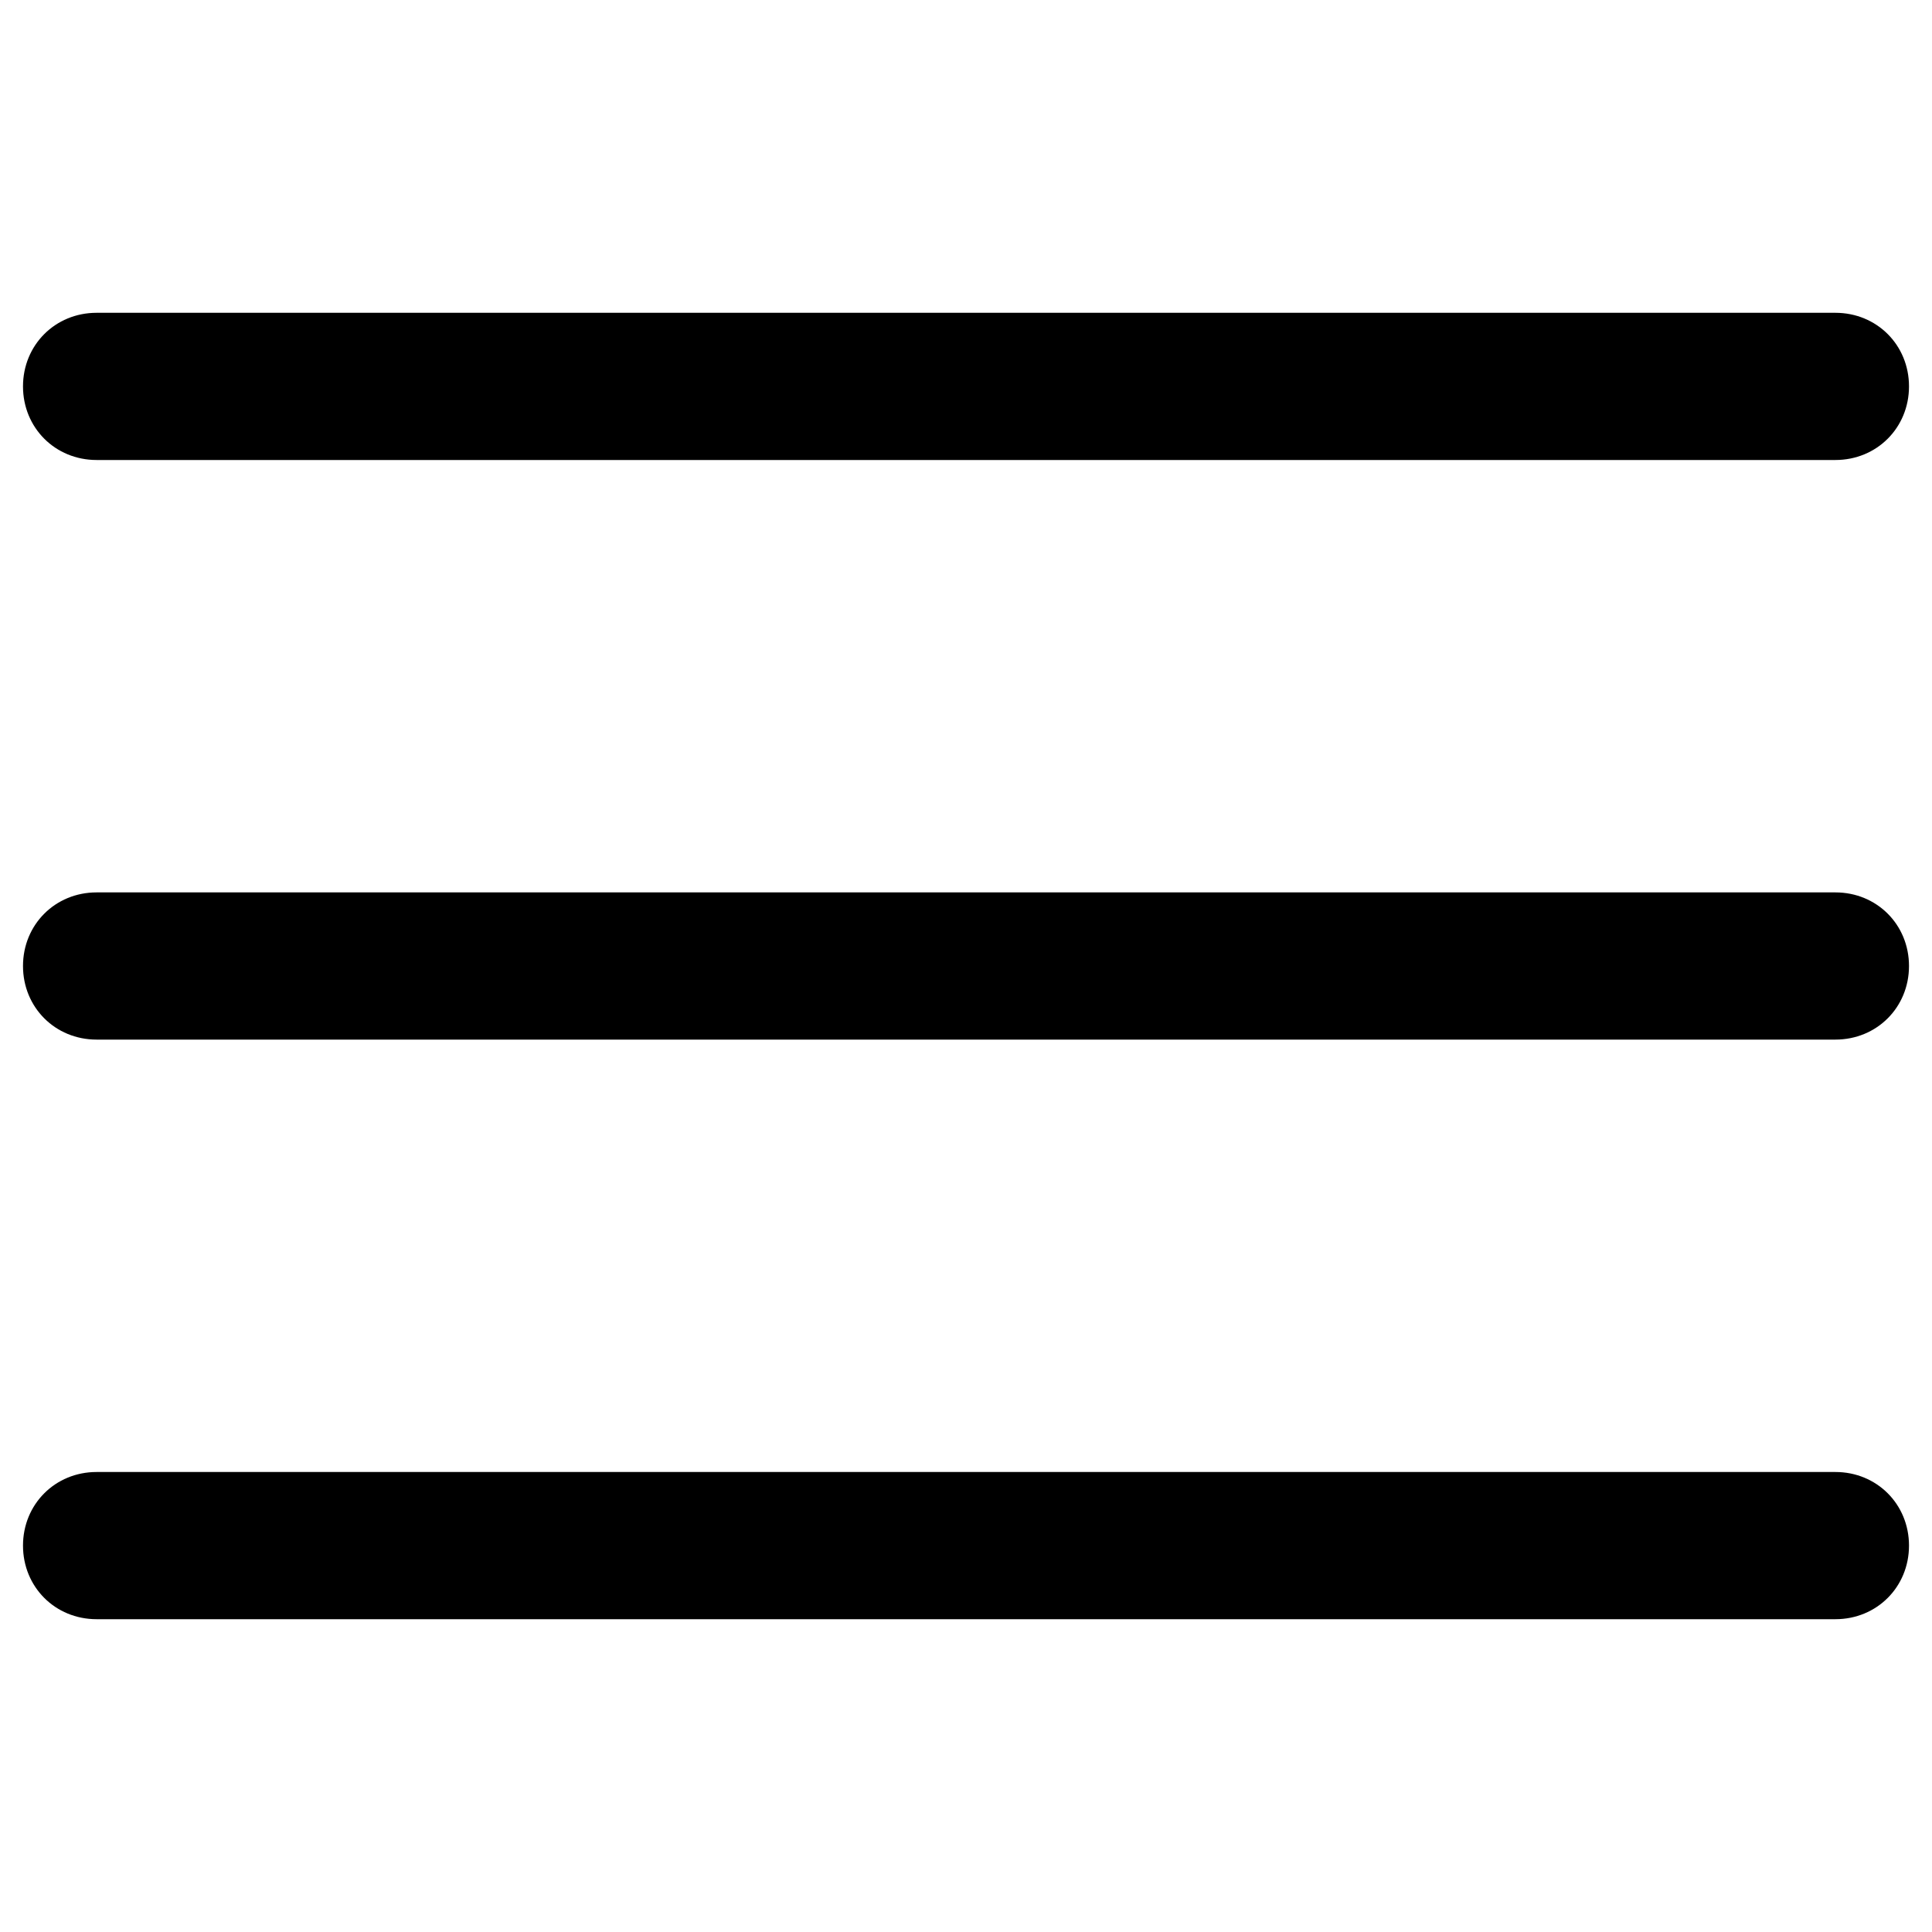
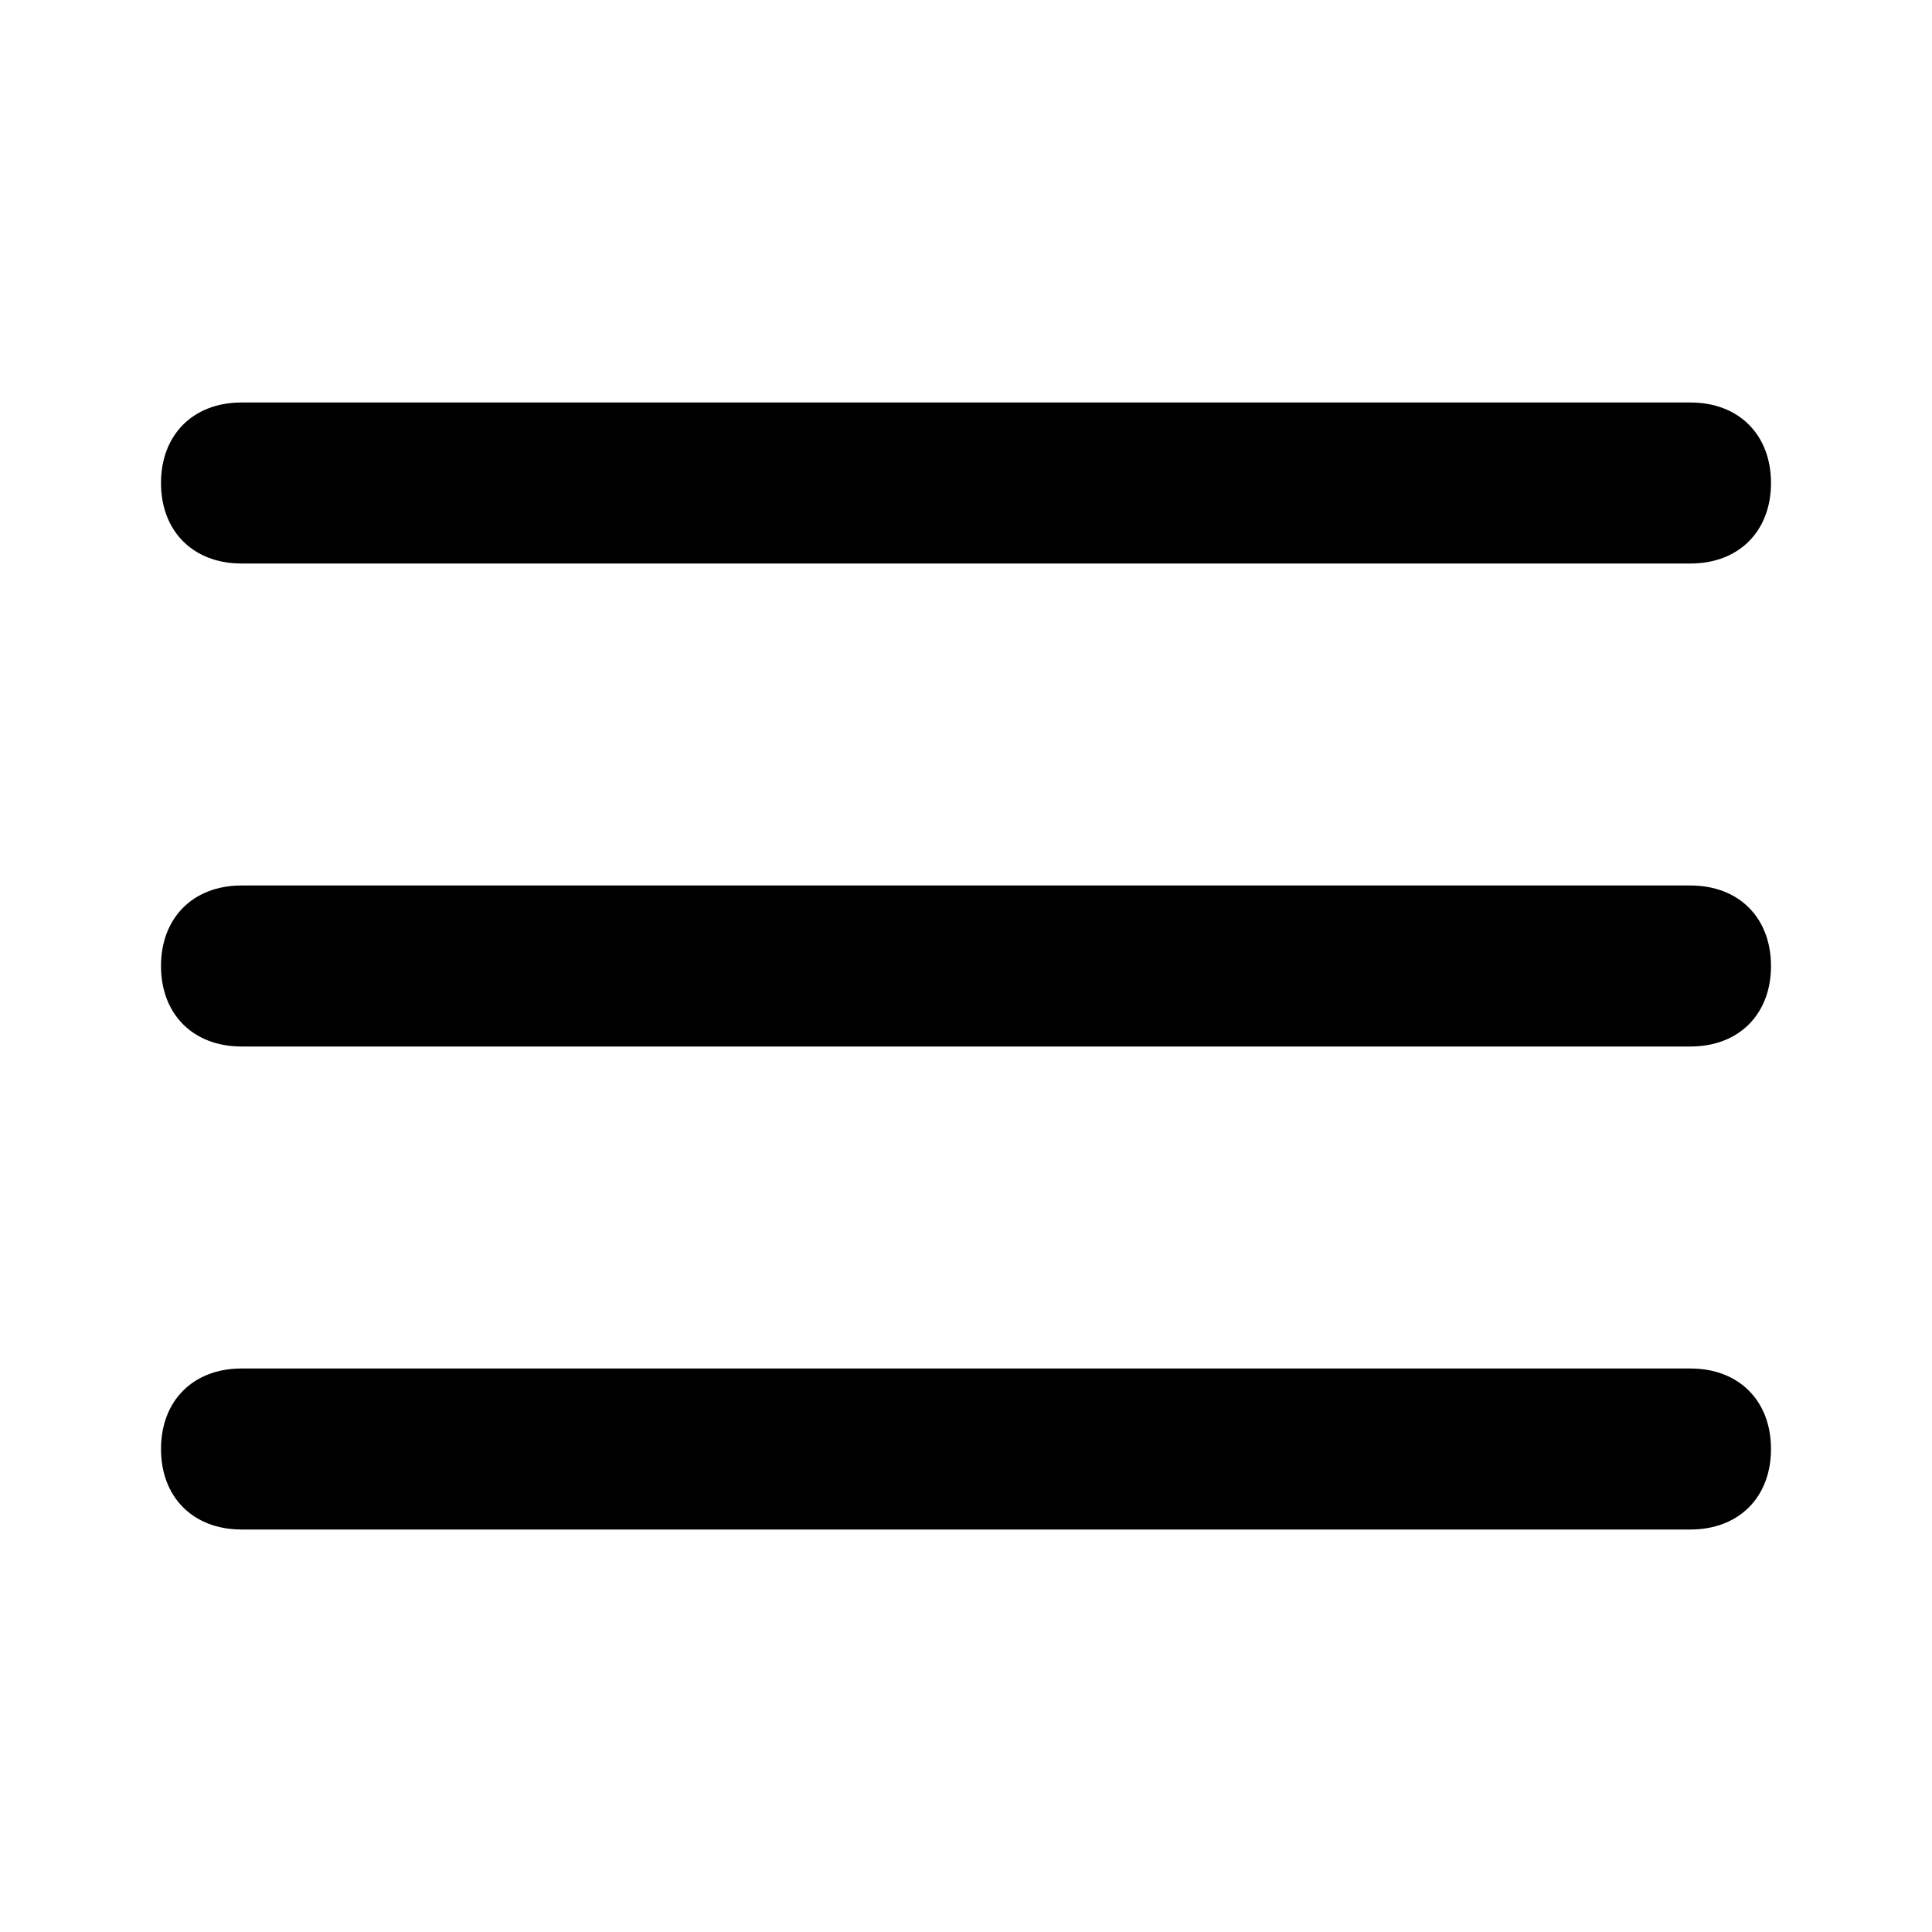
- <svg xmlns="http://www.w3.org/2000/svg" version="1.1" id="Calque_1" x="0px" y="0px" viewBox="0 0 42 42" style="enable-background:new 0 0 42 42;" xml:space="preserve">
-   <path d="M39.9,10H2.1c-0.9,0-1.6-0.7-1.6-1.6s0.7-1.6,1.6-1.6h37.8c0.9,0,1.6,0.7,1.6,1.6S40.8,10,39.9,10z" />
-   <path d="M39.9,22.6H2.1c-0.9,0-1.6-0.7-1.6-1.6s0.7-1.6,1.6-1.6h37.8c0.9,0,1.6,0.7,1.6,1.6S40.8,22.6,39.9,22.6z" />
-   <path d="M39.9,35.2H2.1c-0.9,0-1.6-0.7-1.6-1.6S1.2,32,2.1,32h37.8c0.9,0,1.6,0.7,1.6,1.6S40.8,35.2,39.9,35.2z" />
+ <svg xmlns="http://www.w3.org/2000/svg" viewBox="0 0 24 24" fill="none">
+   <path d="M21 19H3C2.4 19 2 18.6 2 18C2 17.4 2.4 17 3 17H21C21.6 17 22 17.4 22 18C22 18.6 21.6 19 21 19ZM21 13H3C2.4 13 2 12.6 2 12C2 11.4 2.4 11 3 11H21C21.6 11 22 11.4 22 12C22 12.6 21.6 13 21 13ZM21 7H3C2.4 7 2 6.6 2 6C2 5.4 2.4 5 3 5H21C21.6 5 22 5.4 22 6C22 6.6 21.6 7 21 7Z" fill="currentColor" />
</svg>
